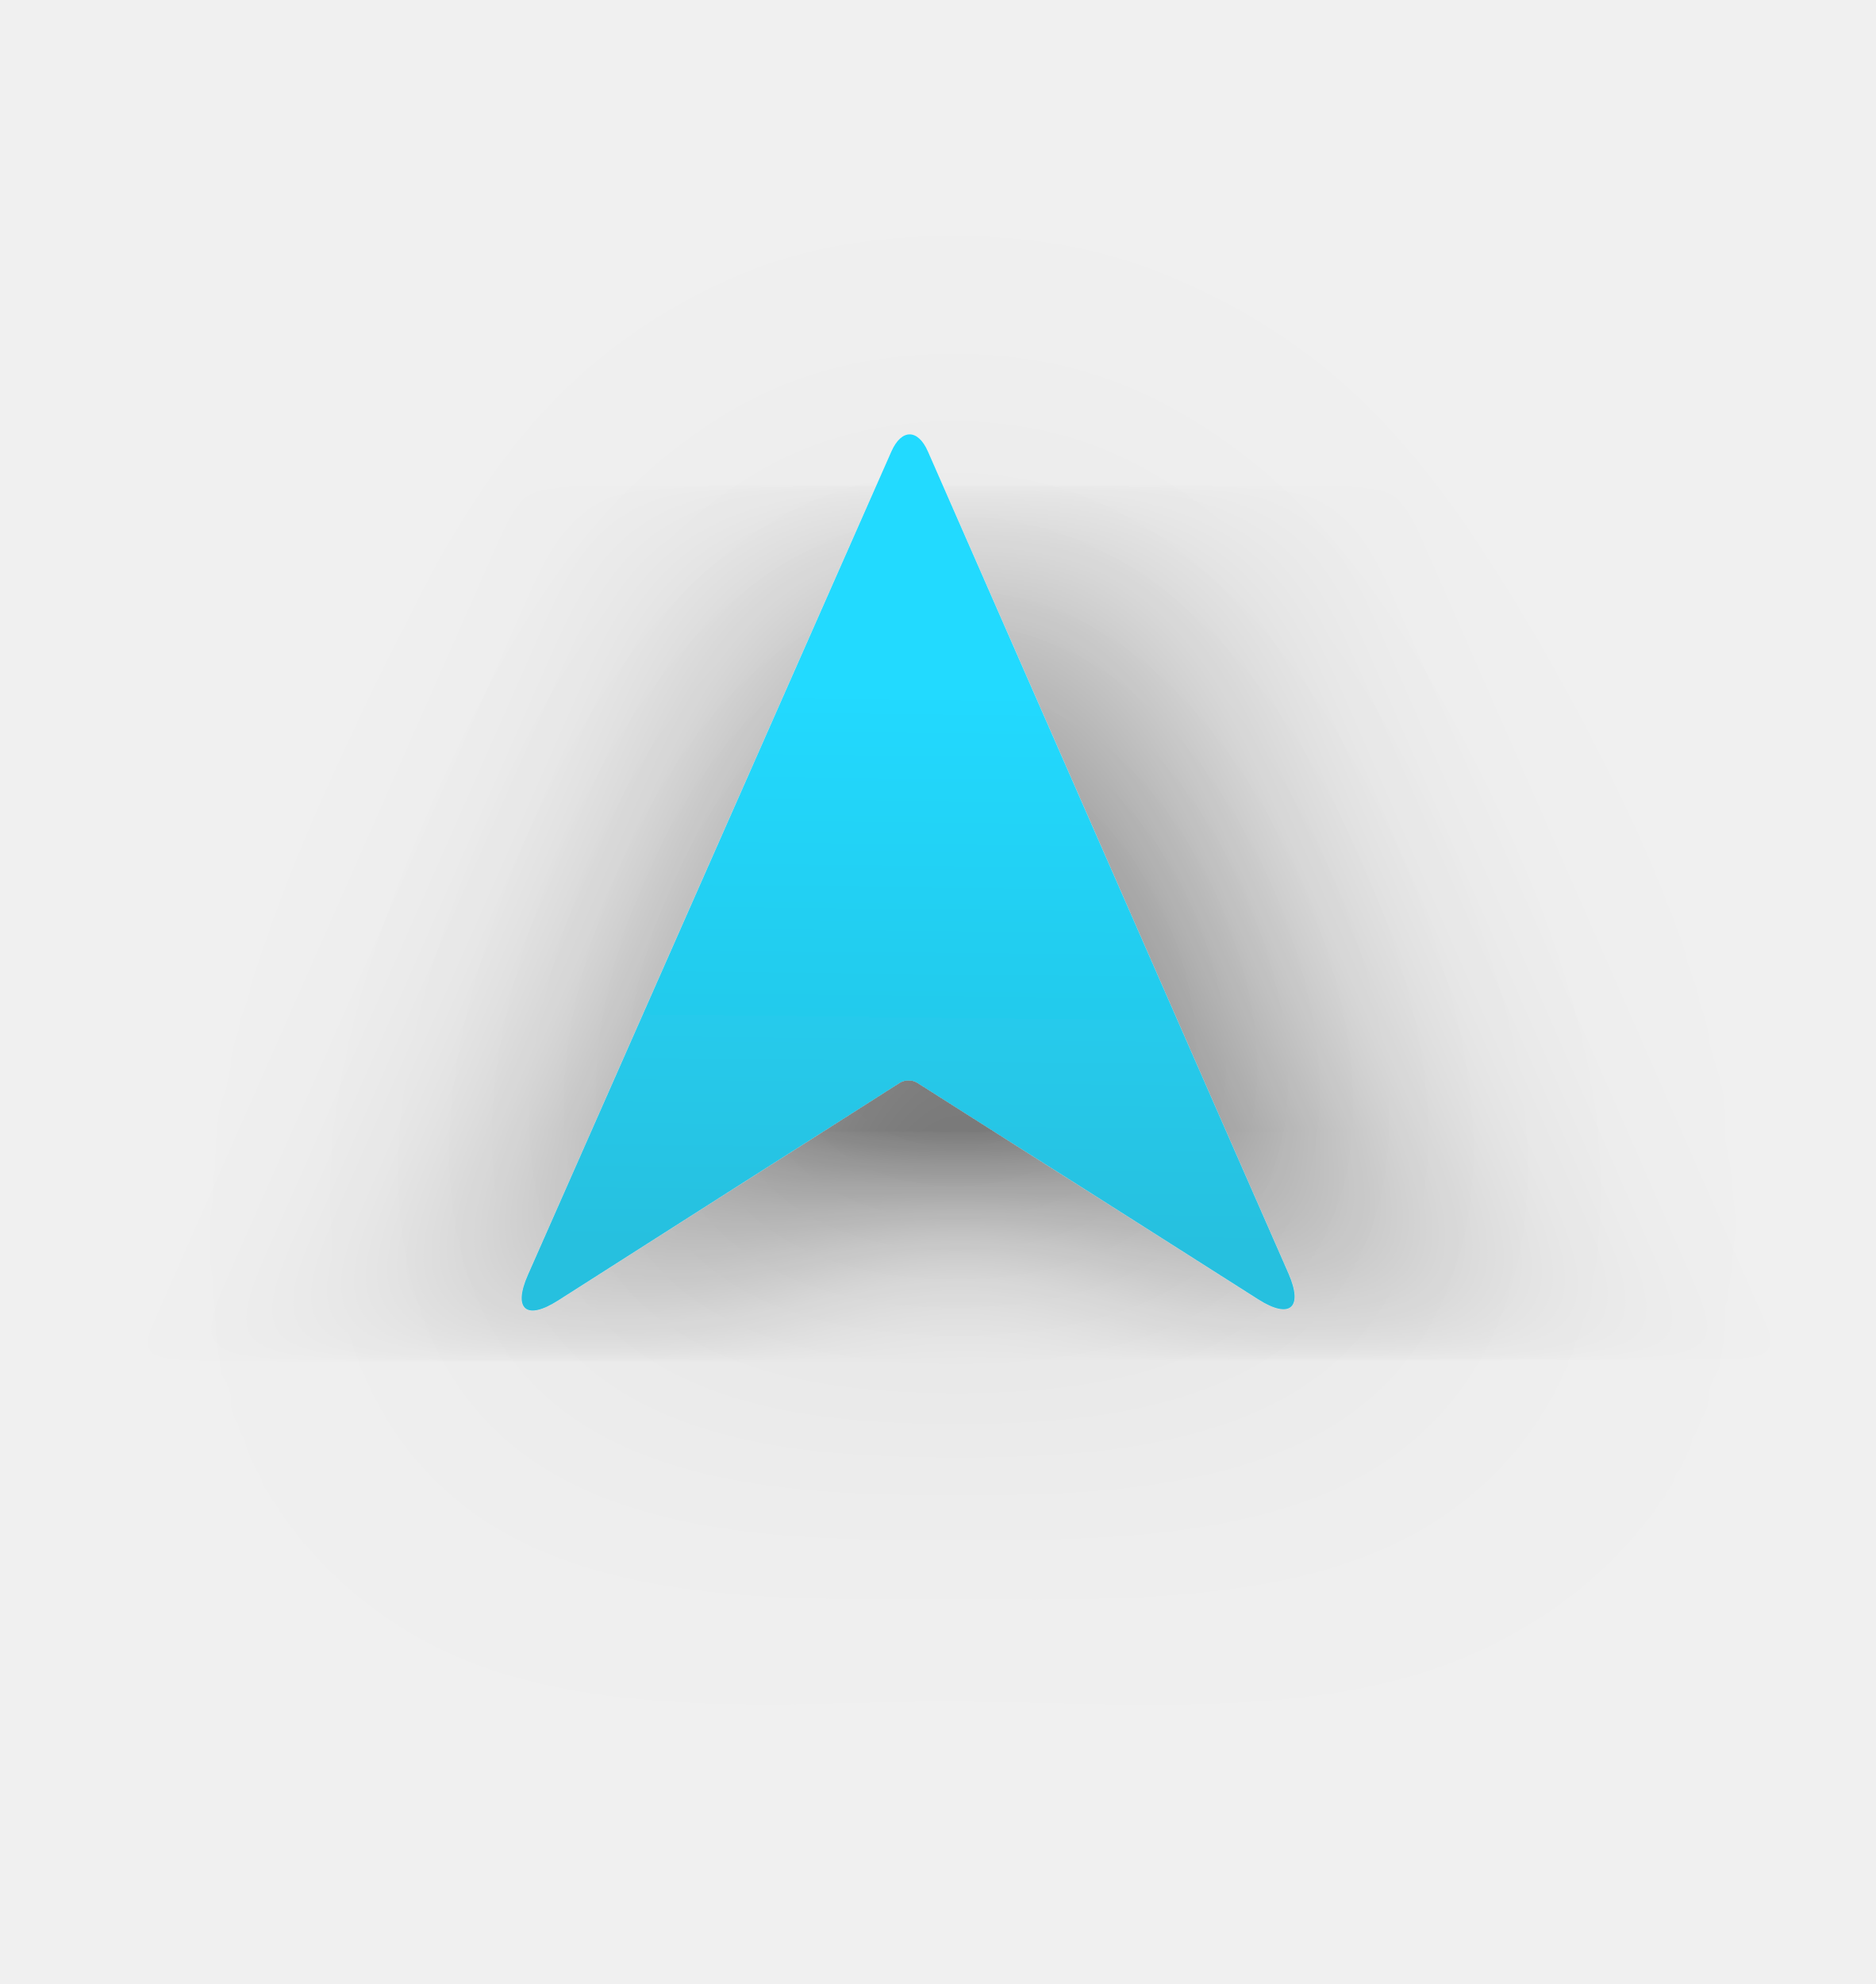
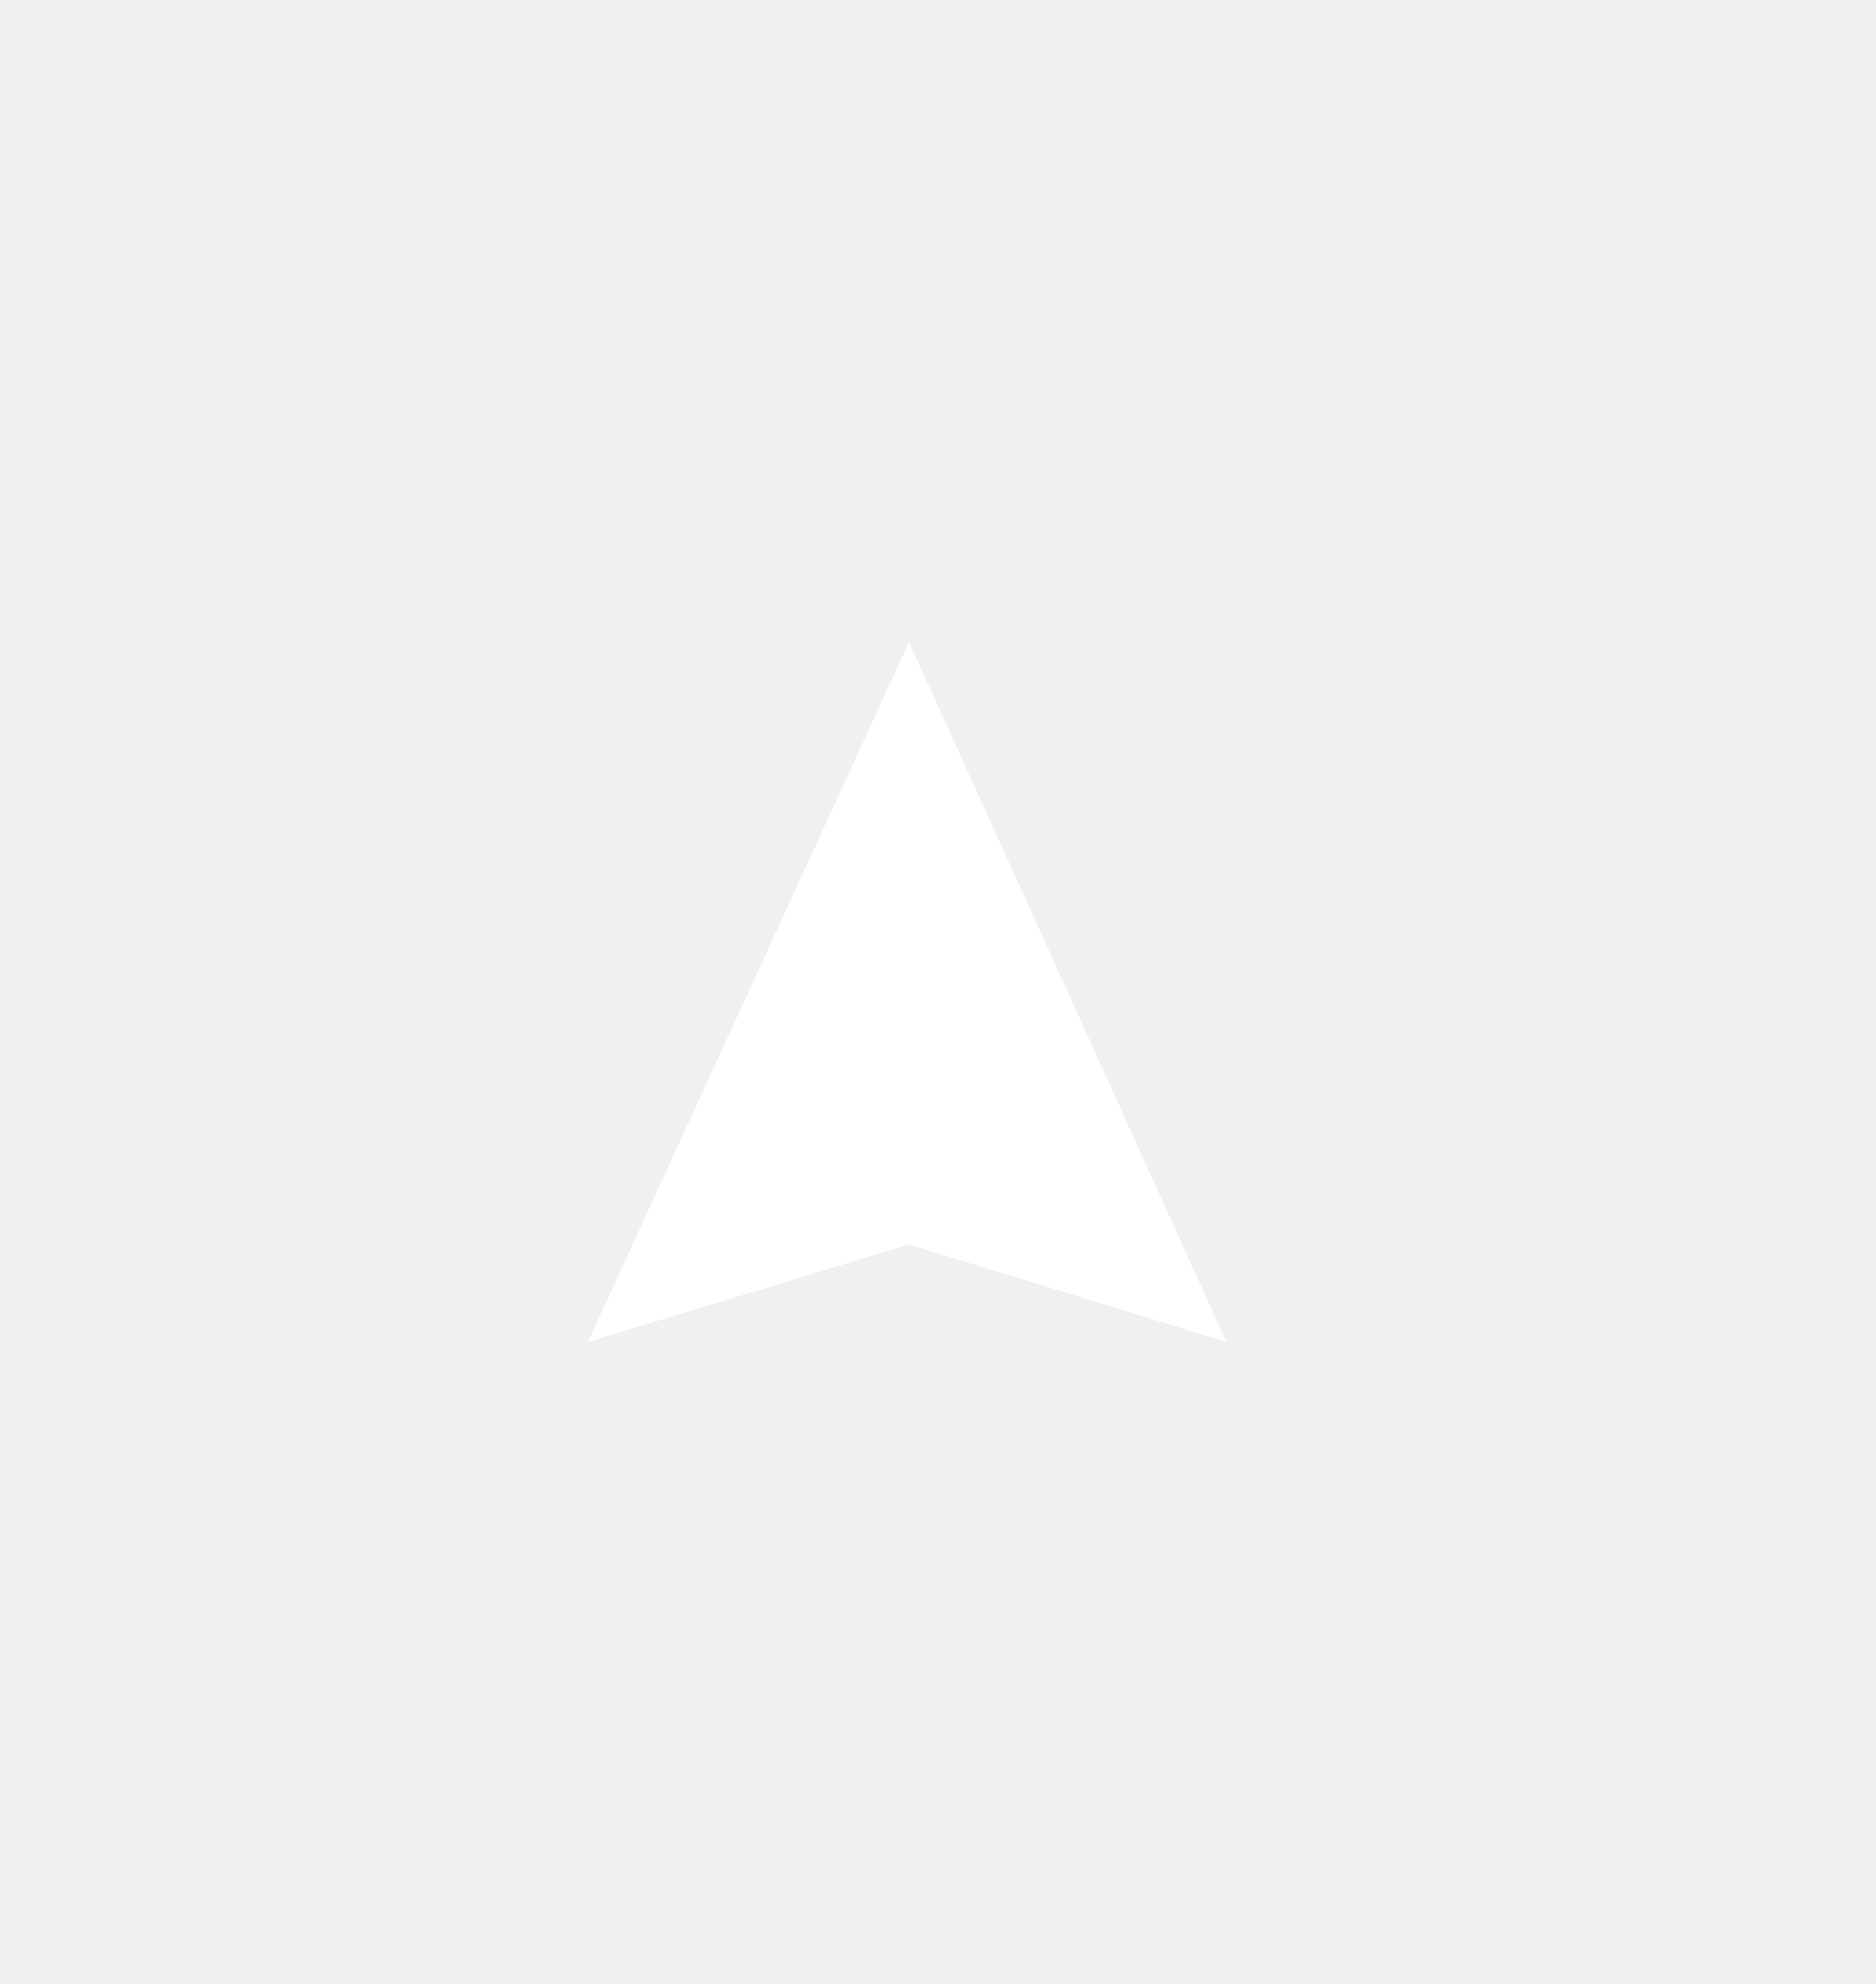
- <svg xmlns="http://www.w3.org/2000/svg" width="52px" height="55px" viewBox="0 0 52 55" version="1.1">
-   <defs>
-     <filter x="-9.0%" y="-9.4%" width="118.8%" height="120.7%" filterUnits="objectBoundingBox" id="filter-1">
-       <feOffset dx="1" dy="2" in="SourceAlpha" result="shadowOffsetOuter1" />
-       <feGaussianBlur stdDeviation="7.5" in="shadowOffsetOuter1" result="shadowBlurOuter1" />
-       <feColorMatrix values="0 0 0 0 0   0 0 0 0 0   0 0 0 0 0  0 0 0 0.1 0" type="matrix" in="shadowBlurOuter1" result="shadowMatrixOuter1" />
-       <feMerge>
-         <feMergeNode in="shadowMatrixOuter1" />
-         <feMergeNode in="SourceGraphic" />
-       </feMerge>
-     </filter>
-     <filter x="-46.0%" y="-38.0%" width="192.0%" height="192.0%" filterUnits="objectBoundingBox" id="filter-2">
-       <feOffset dx="0" dy="2" in="SourceAlpha" result="shadowOffsetOuter1" />
-       <feGaussianBlur stdDeviation="3.5" in="shadowOffsetOuter1" result="shadowBlurOuter1" />
-       <feColorMatrix values="0 0 0 0 0   0 0 0 0 0   0 0 0 0 0  0 0 0 0.5 0" type="matrix" in="shadowBlurOuter1" result="shadowMatrixOuter1" />
-       <feMerge>
-         <feMergeNode in="shadowMatrixOuter1" />
-         <feMergeNode in="SourceGraphic" />
-       </feMerge>
-     </filter>
-     <linearGradient x1="80.139%" y1="22.129%" x2="36.116%" y2="65.2%" id="linearGradient-3">
-       <stop stop-color="#24DAFF" offset="0%" />
-       <stop stop-color="#24D8FD" offset="5.245%" />
-       <stop stop-color="#24D5F9" offset="17.617%" />
-       <stop stop-color="#25C0DF" offset="100%" />
-     </linearGradient>
-   </defs>
-   <g id="Copilote-UX" stroke="none" stroke-width="1" fill="none" fill-rule="evenodd">
-     <g id="In-game" transform="translate(-1240, -878)" fill-rule="nonzero" fill="url(#linearGradient-3)">
-       <g id="Mini-Map" filter="url(#filter-1)" transform="translate(1140, 781)">
-         <g id="noun_430435_cc" filter="url(#filter-2)" transform="translate(125.3805, 126.4056) rotate(-45) translate(-125.3805, -126.4056) translate(112.8805, 113.9056)">
-           <path d="M23.968,0.085 L12.042,4.706 L0.703,9.101 C-0.266,9.475 -0.228,9.966 0.786,10.191 L9.503,12.121 L11.763,12.622 C11.916,12.656 12.07,12.809 12.104,12.962 L12.538,14.906 L14.543,23.9 C14.769,24.912 15.261,24.948 15.639,23.983 L20.048,12.684 L24.686,0.8 C24.937,0.156 24.614,-0.165 23.968,0.085 Z" id="Shape" />
-         </g>
-       </g>
-     </g>
-   </g>
+ <svg xmlns="http://www.w3.org/2000/svg" version="1.1" id="Calque_1" x="0px" y="0px" viewBox="0 0 52 55" style="enable-background:new 0 0 52 55;" xml:space="preserve">
+   <style type="text/css">
+ 	.st0{fill:#FFFFFF;}
+ </style>
+   <polygon class="st0" points="25.2,17.8 16.3,37.2 25.2,34.5 34,37.2 " />
</svg>
